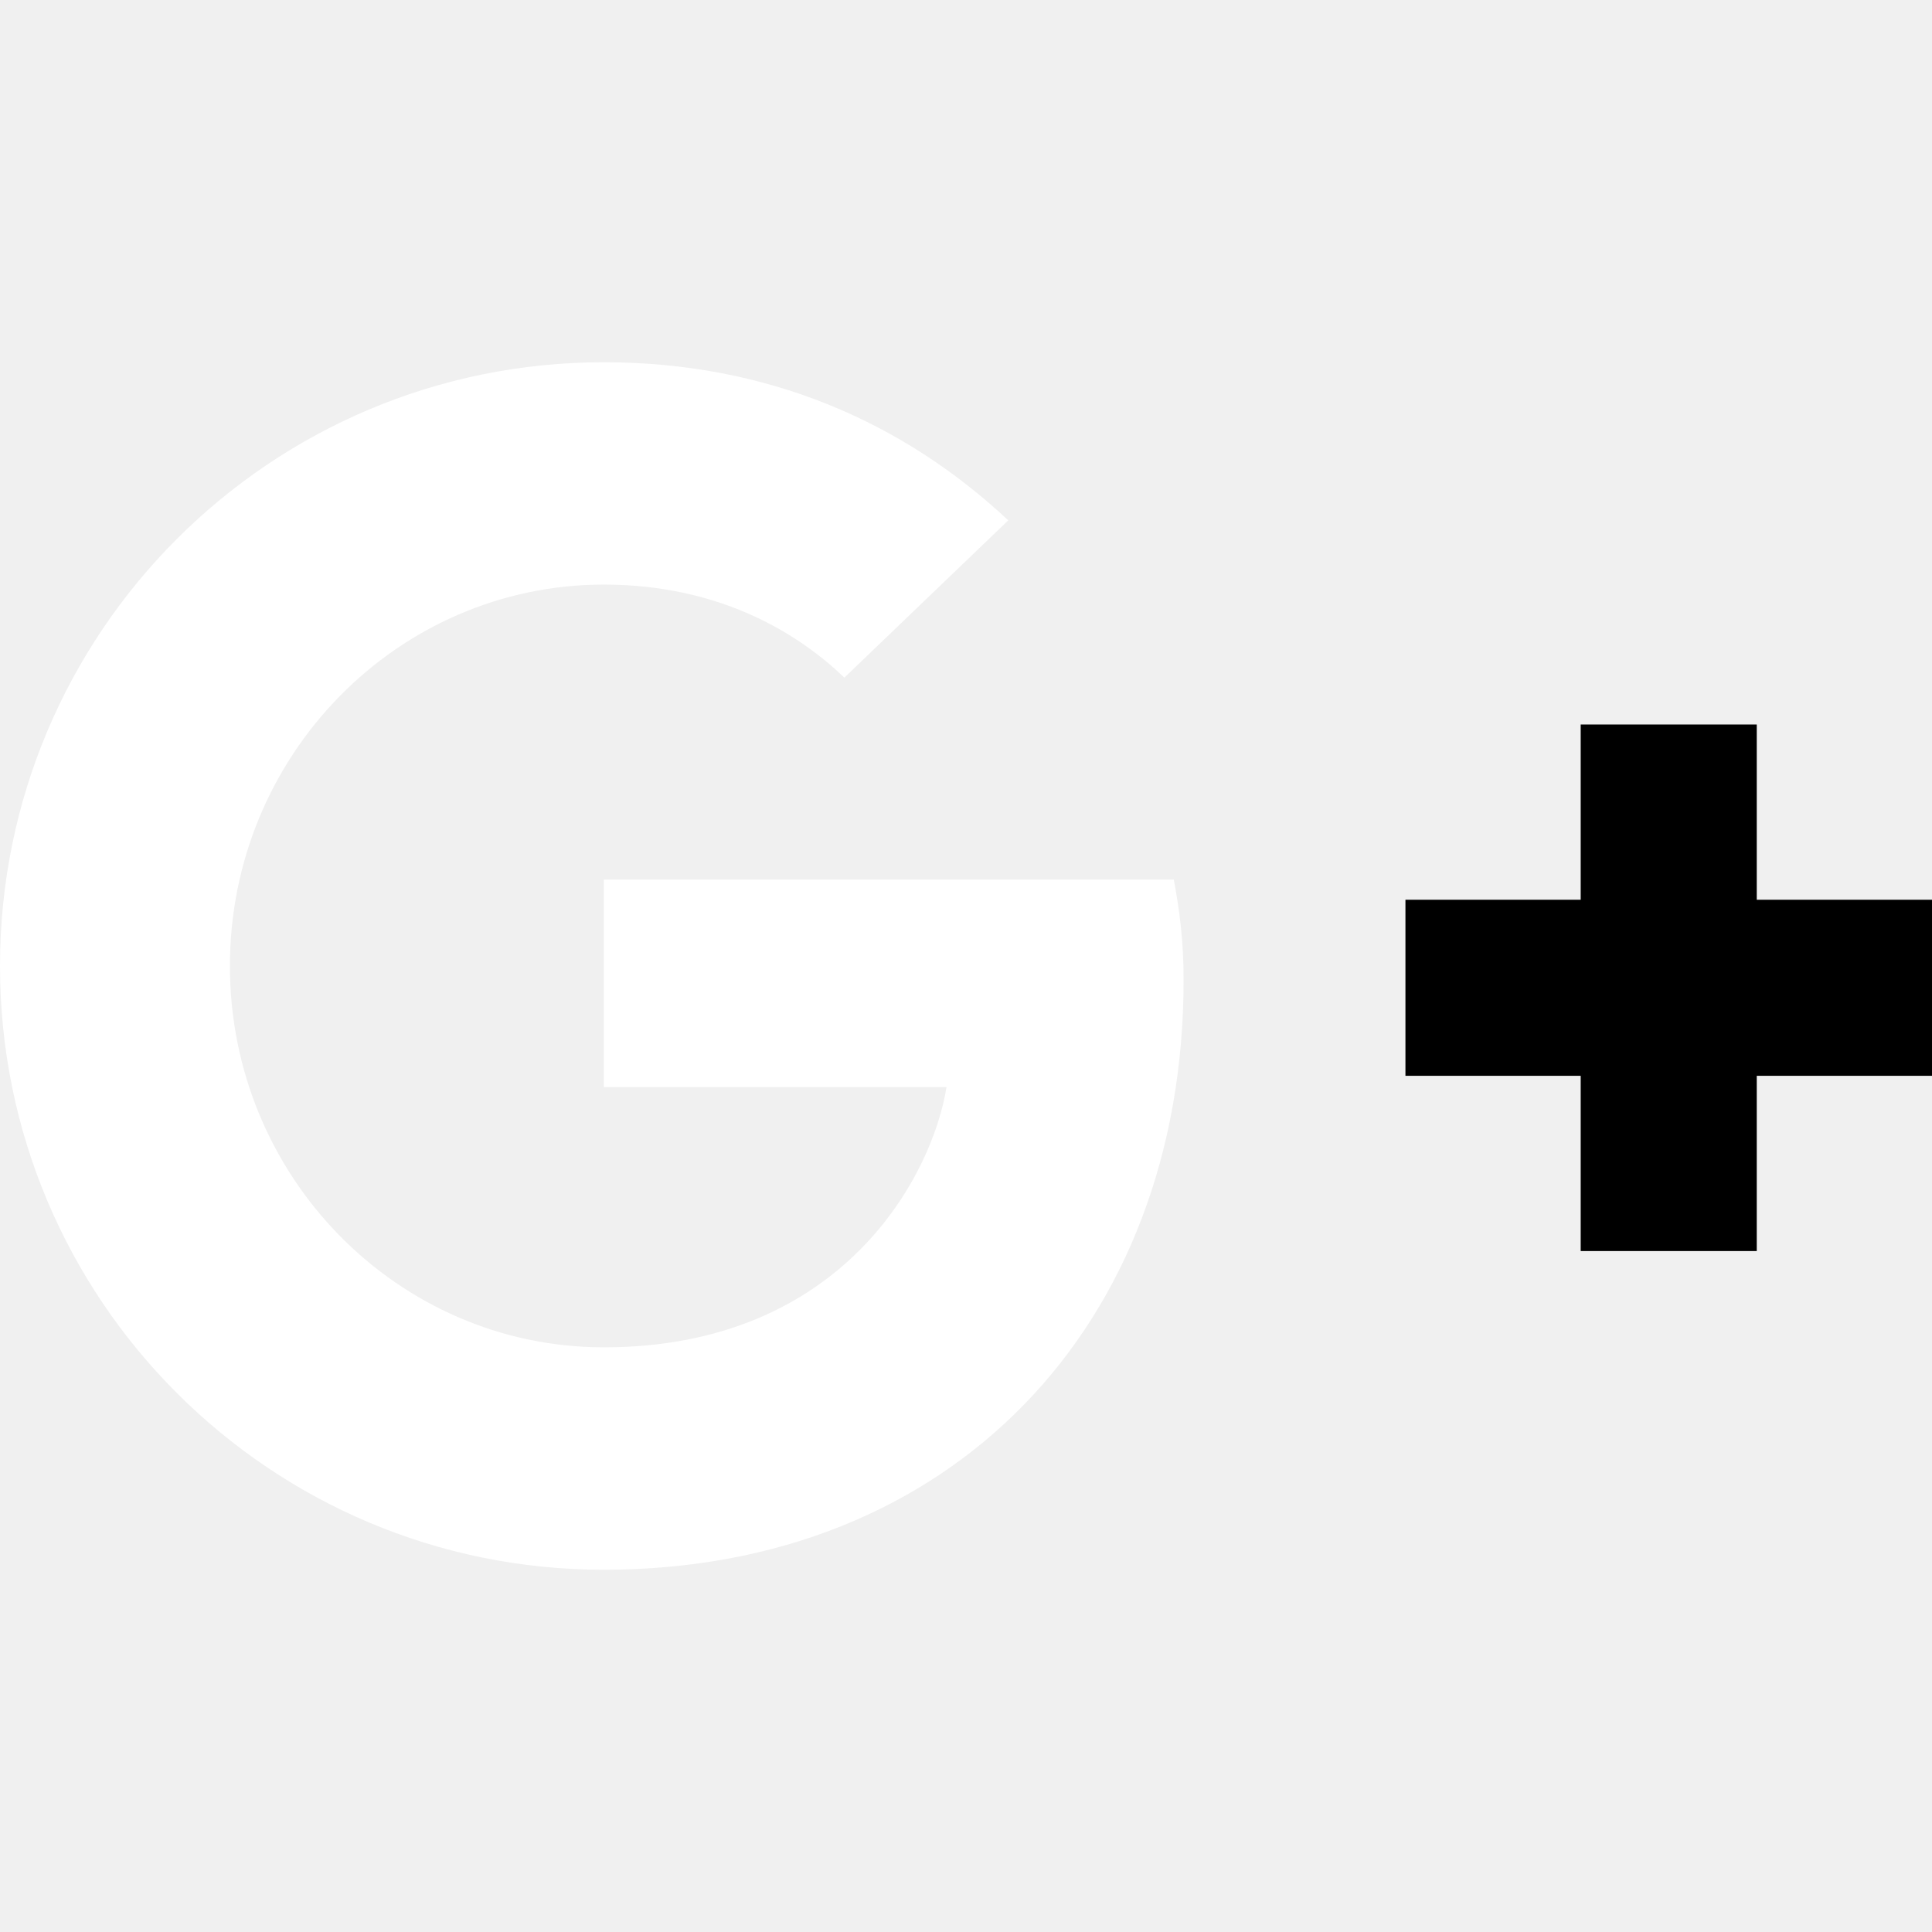
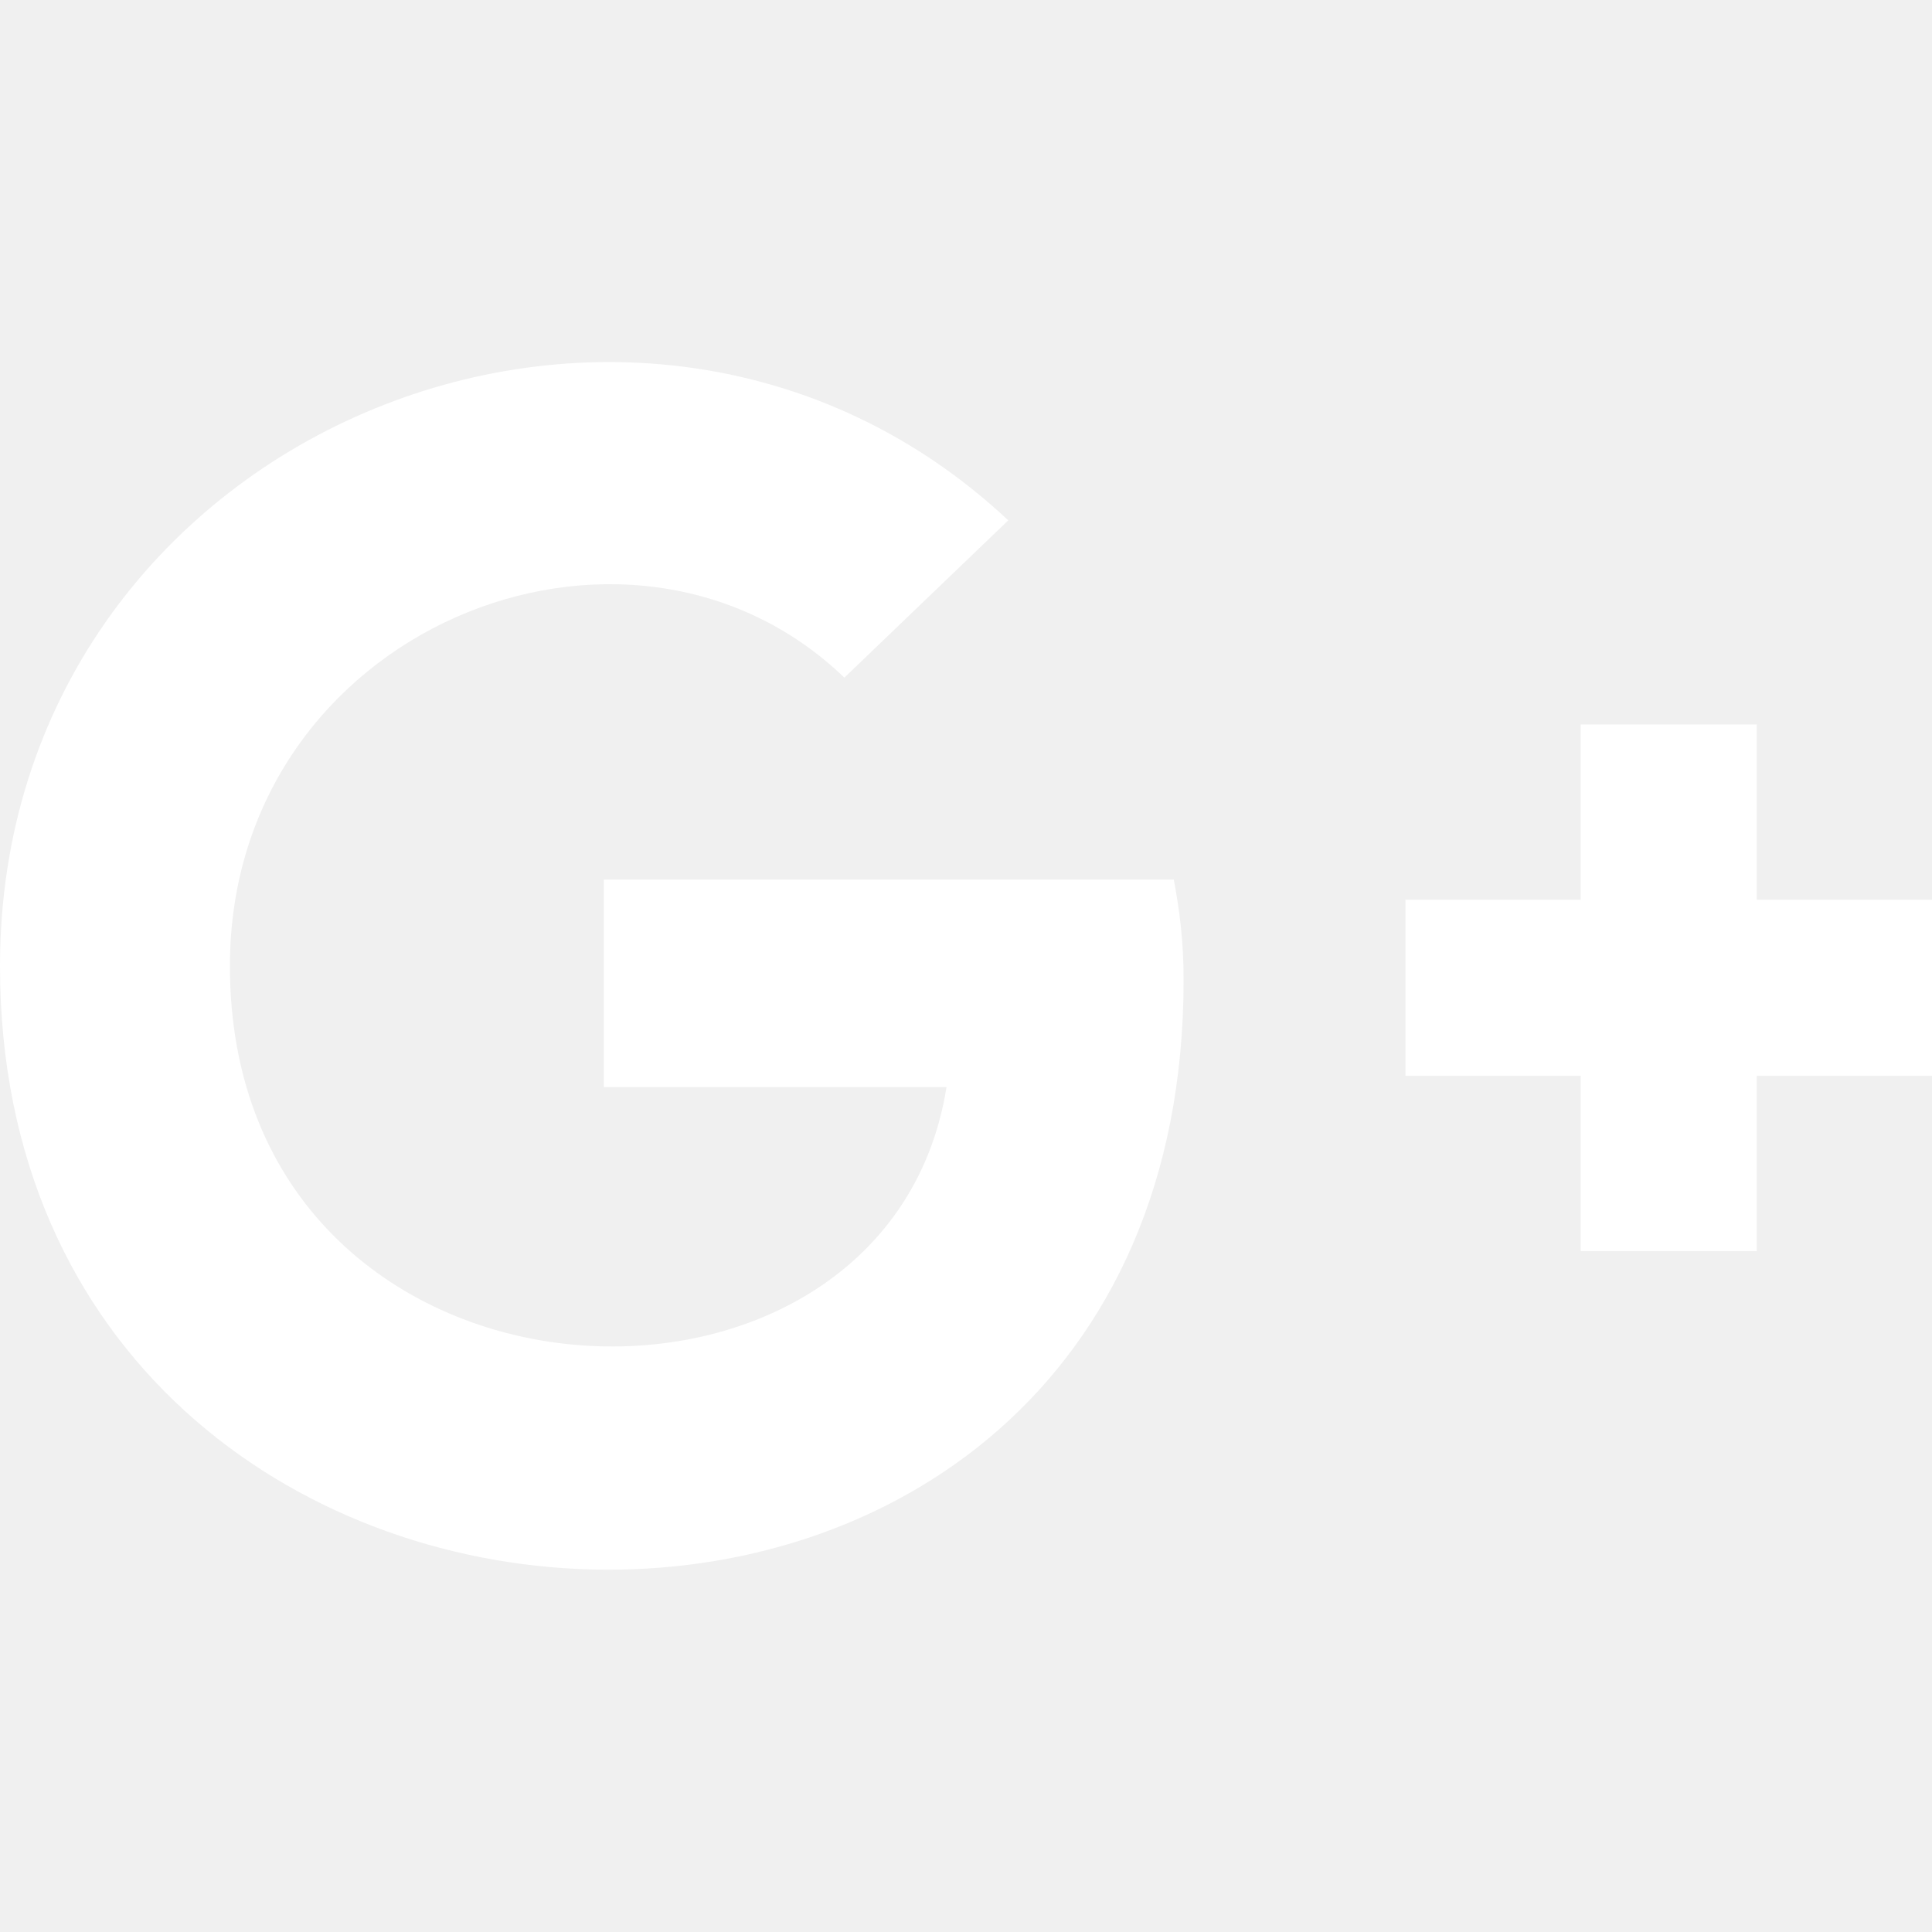
- <svg xmlns="http://www.w3.org/2000/svg" id="Bold" enable-background="new 0 0 24 24" height="512" viewBox="0 0 24 24" width="512">
-   <path d="m21.823 9h-2.187v2.177h-2.177v2.187h2.177v2.177h2.187v-2.177h2.177v-2.187h-2.177z" />
-   <path style="fill:#fff;" d="m7.5 19.5c4.328 0 7.203-3.038 7.203-7.326 0-.491-.051-.87-.122-1.248h-7.08v2.578h4.257c-.174 1.095-1.289 3.233-4.257 3.233-2.557 0-4.645-2.118-4.645-4.737s2.087-4.738 4.645-4.738c1.463 0 2.435.624 2.988 1.156l2.036-1.954c-1.311-1.227-2.999-1.964-5.025-1.964-4.144 0-7.5 3.356-7.5 7.5s3.356 7.5 7.5 7.5z" />
+ <svg xmlns="http://www.w3.org/2000/svg" enable-background="new 0 0 24 24" height="512" viewBox="0 0 24 24" width="512">
+   <g fill="#fff">
+     <path d="m21.823 9h-2.187v2.177h-2.177v2.187h2.177v2.177h2.187v-2.177h2.177v-2.187h-2.177z" />
+     <path d="m14.703 12.174c0-.491-.051-.87-.122-1.248h-7.08v2.578h4.257c-.748 4.7-8.902 4.309-8.902-1.504 0-4.186 4.94-6.173 7.633-3.582l2.036-1.954c-4.618-4.326-12.525-1.084-12.525 5.536 0 9.68 14.703 10.253 14.703.174z" />
+   </g>
</svg>
